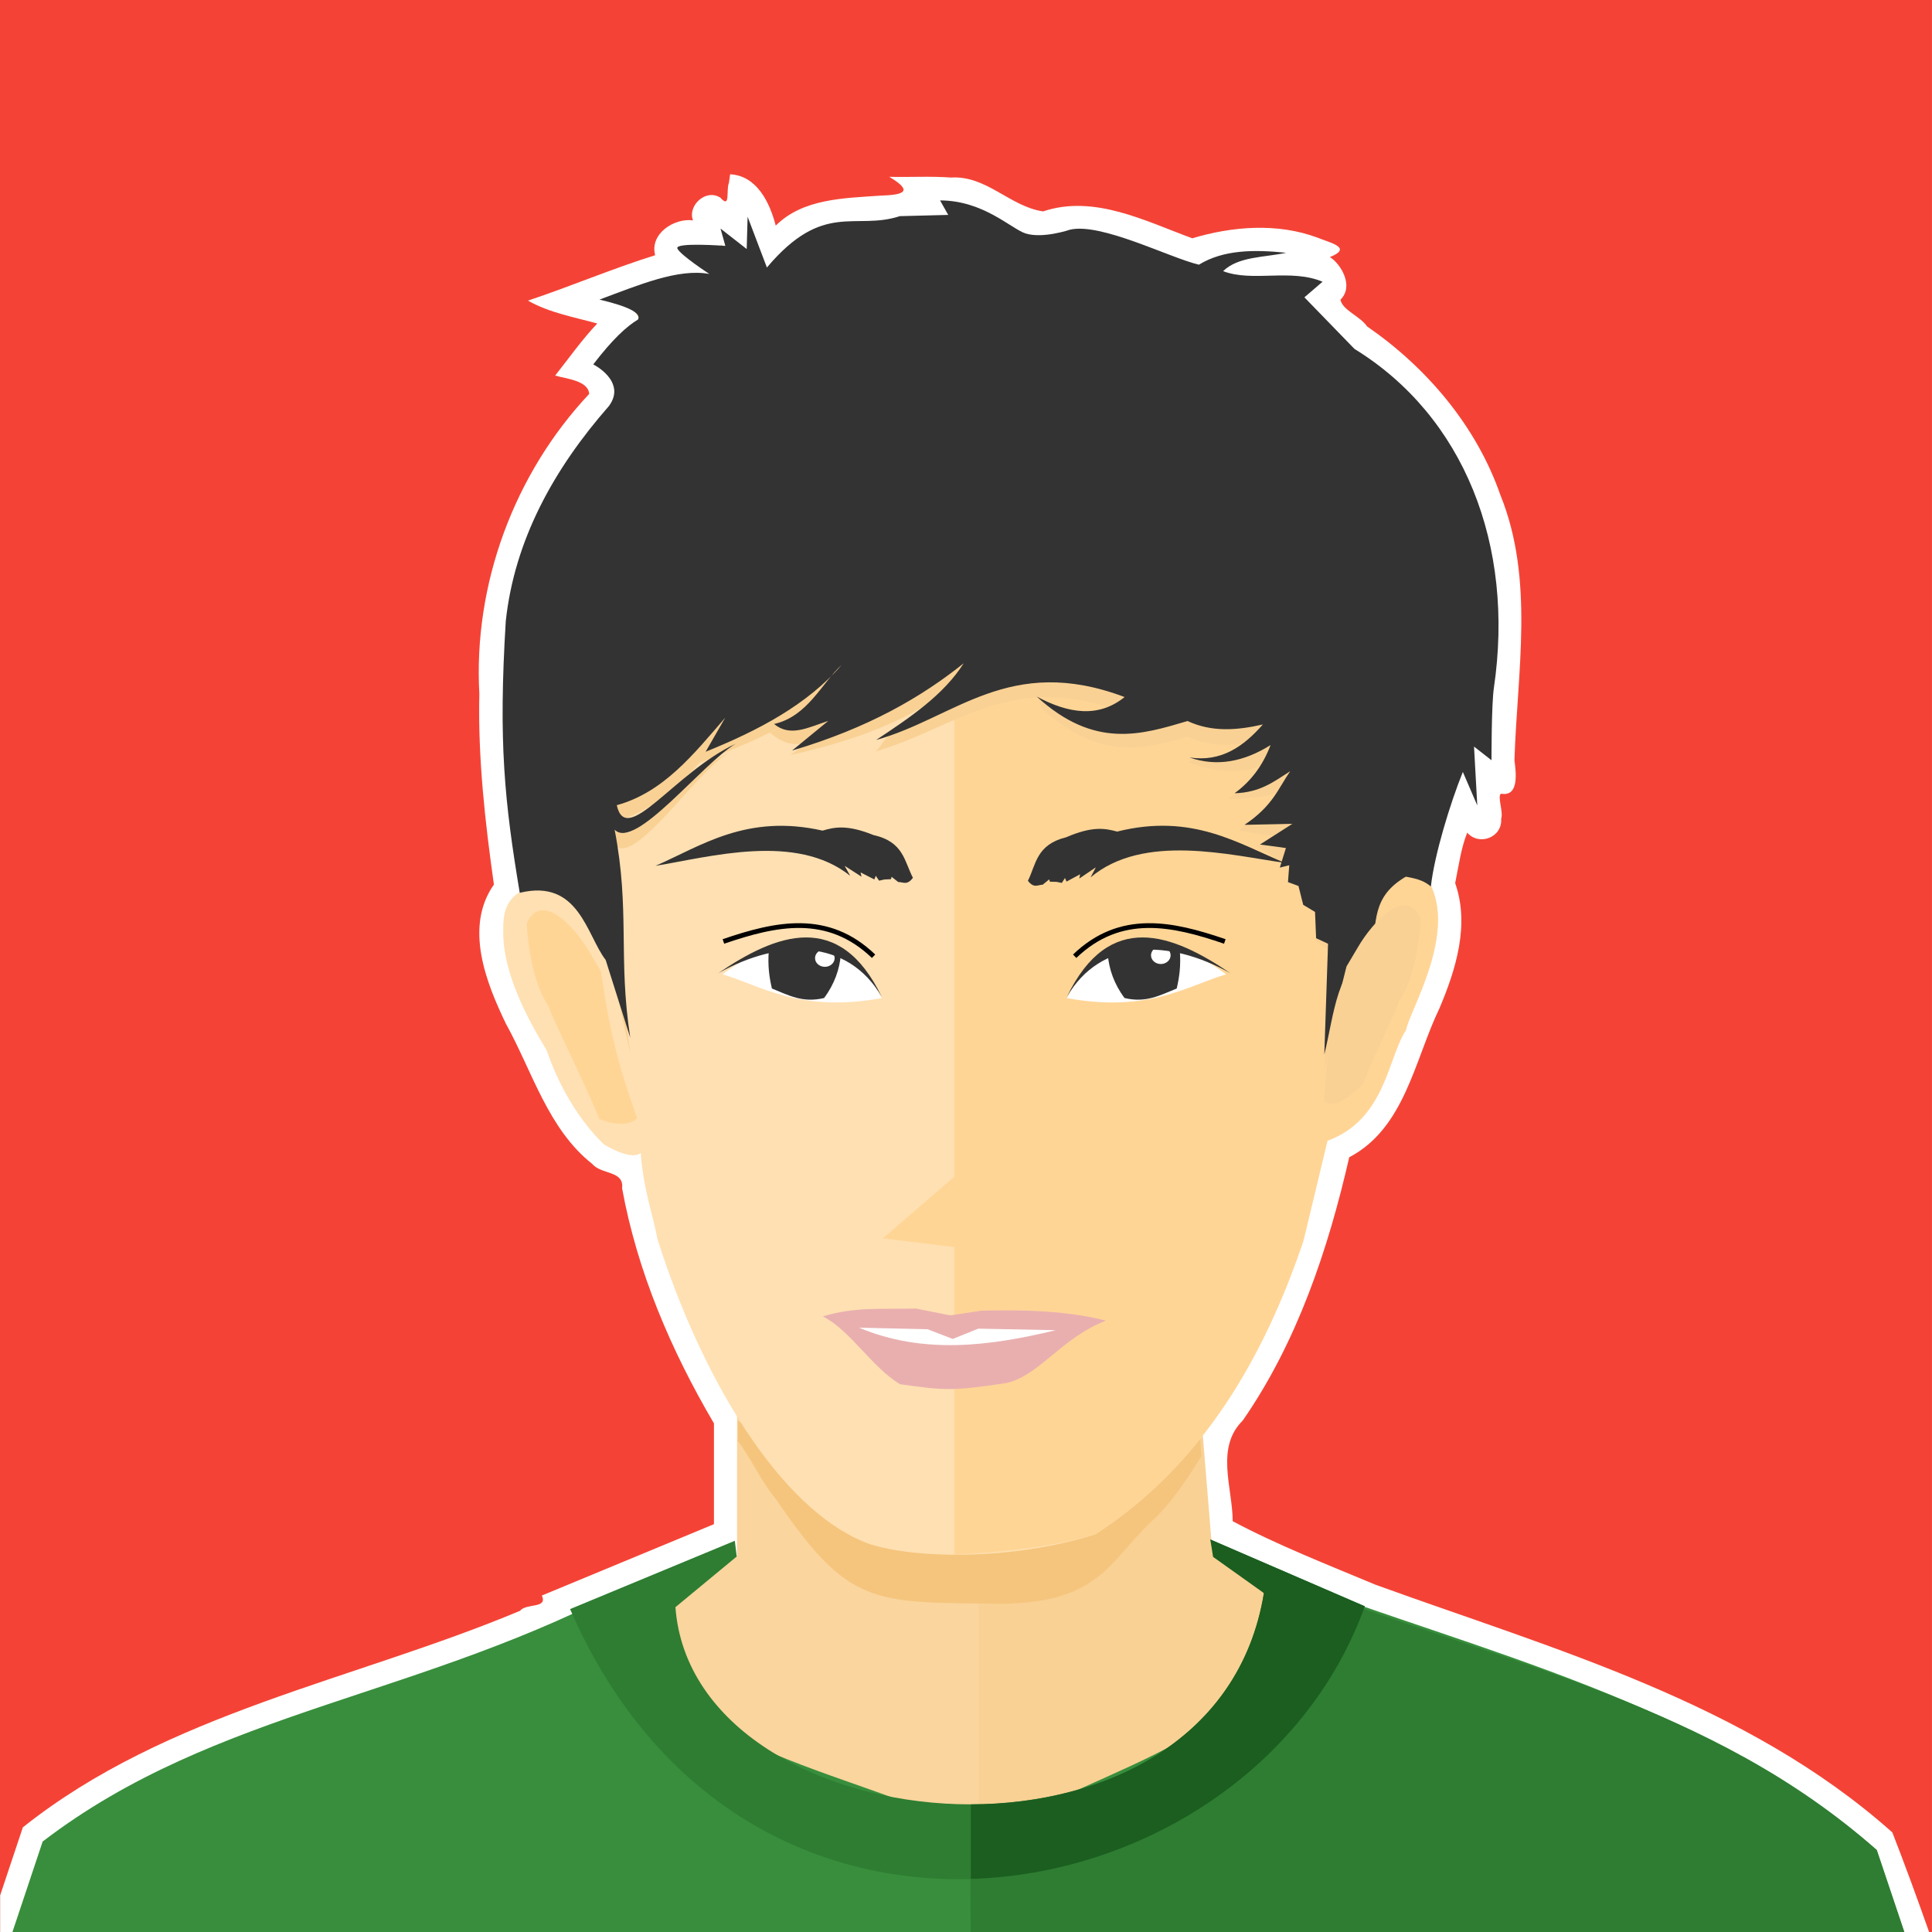
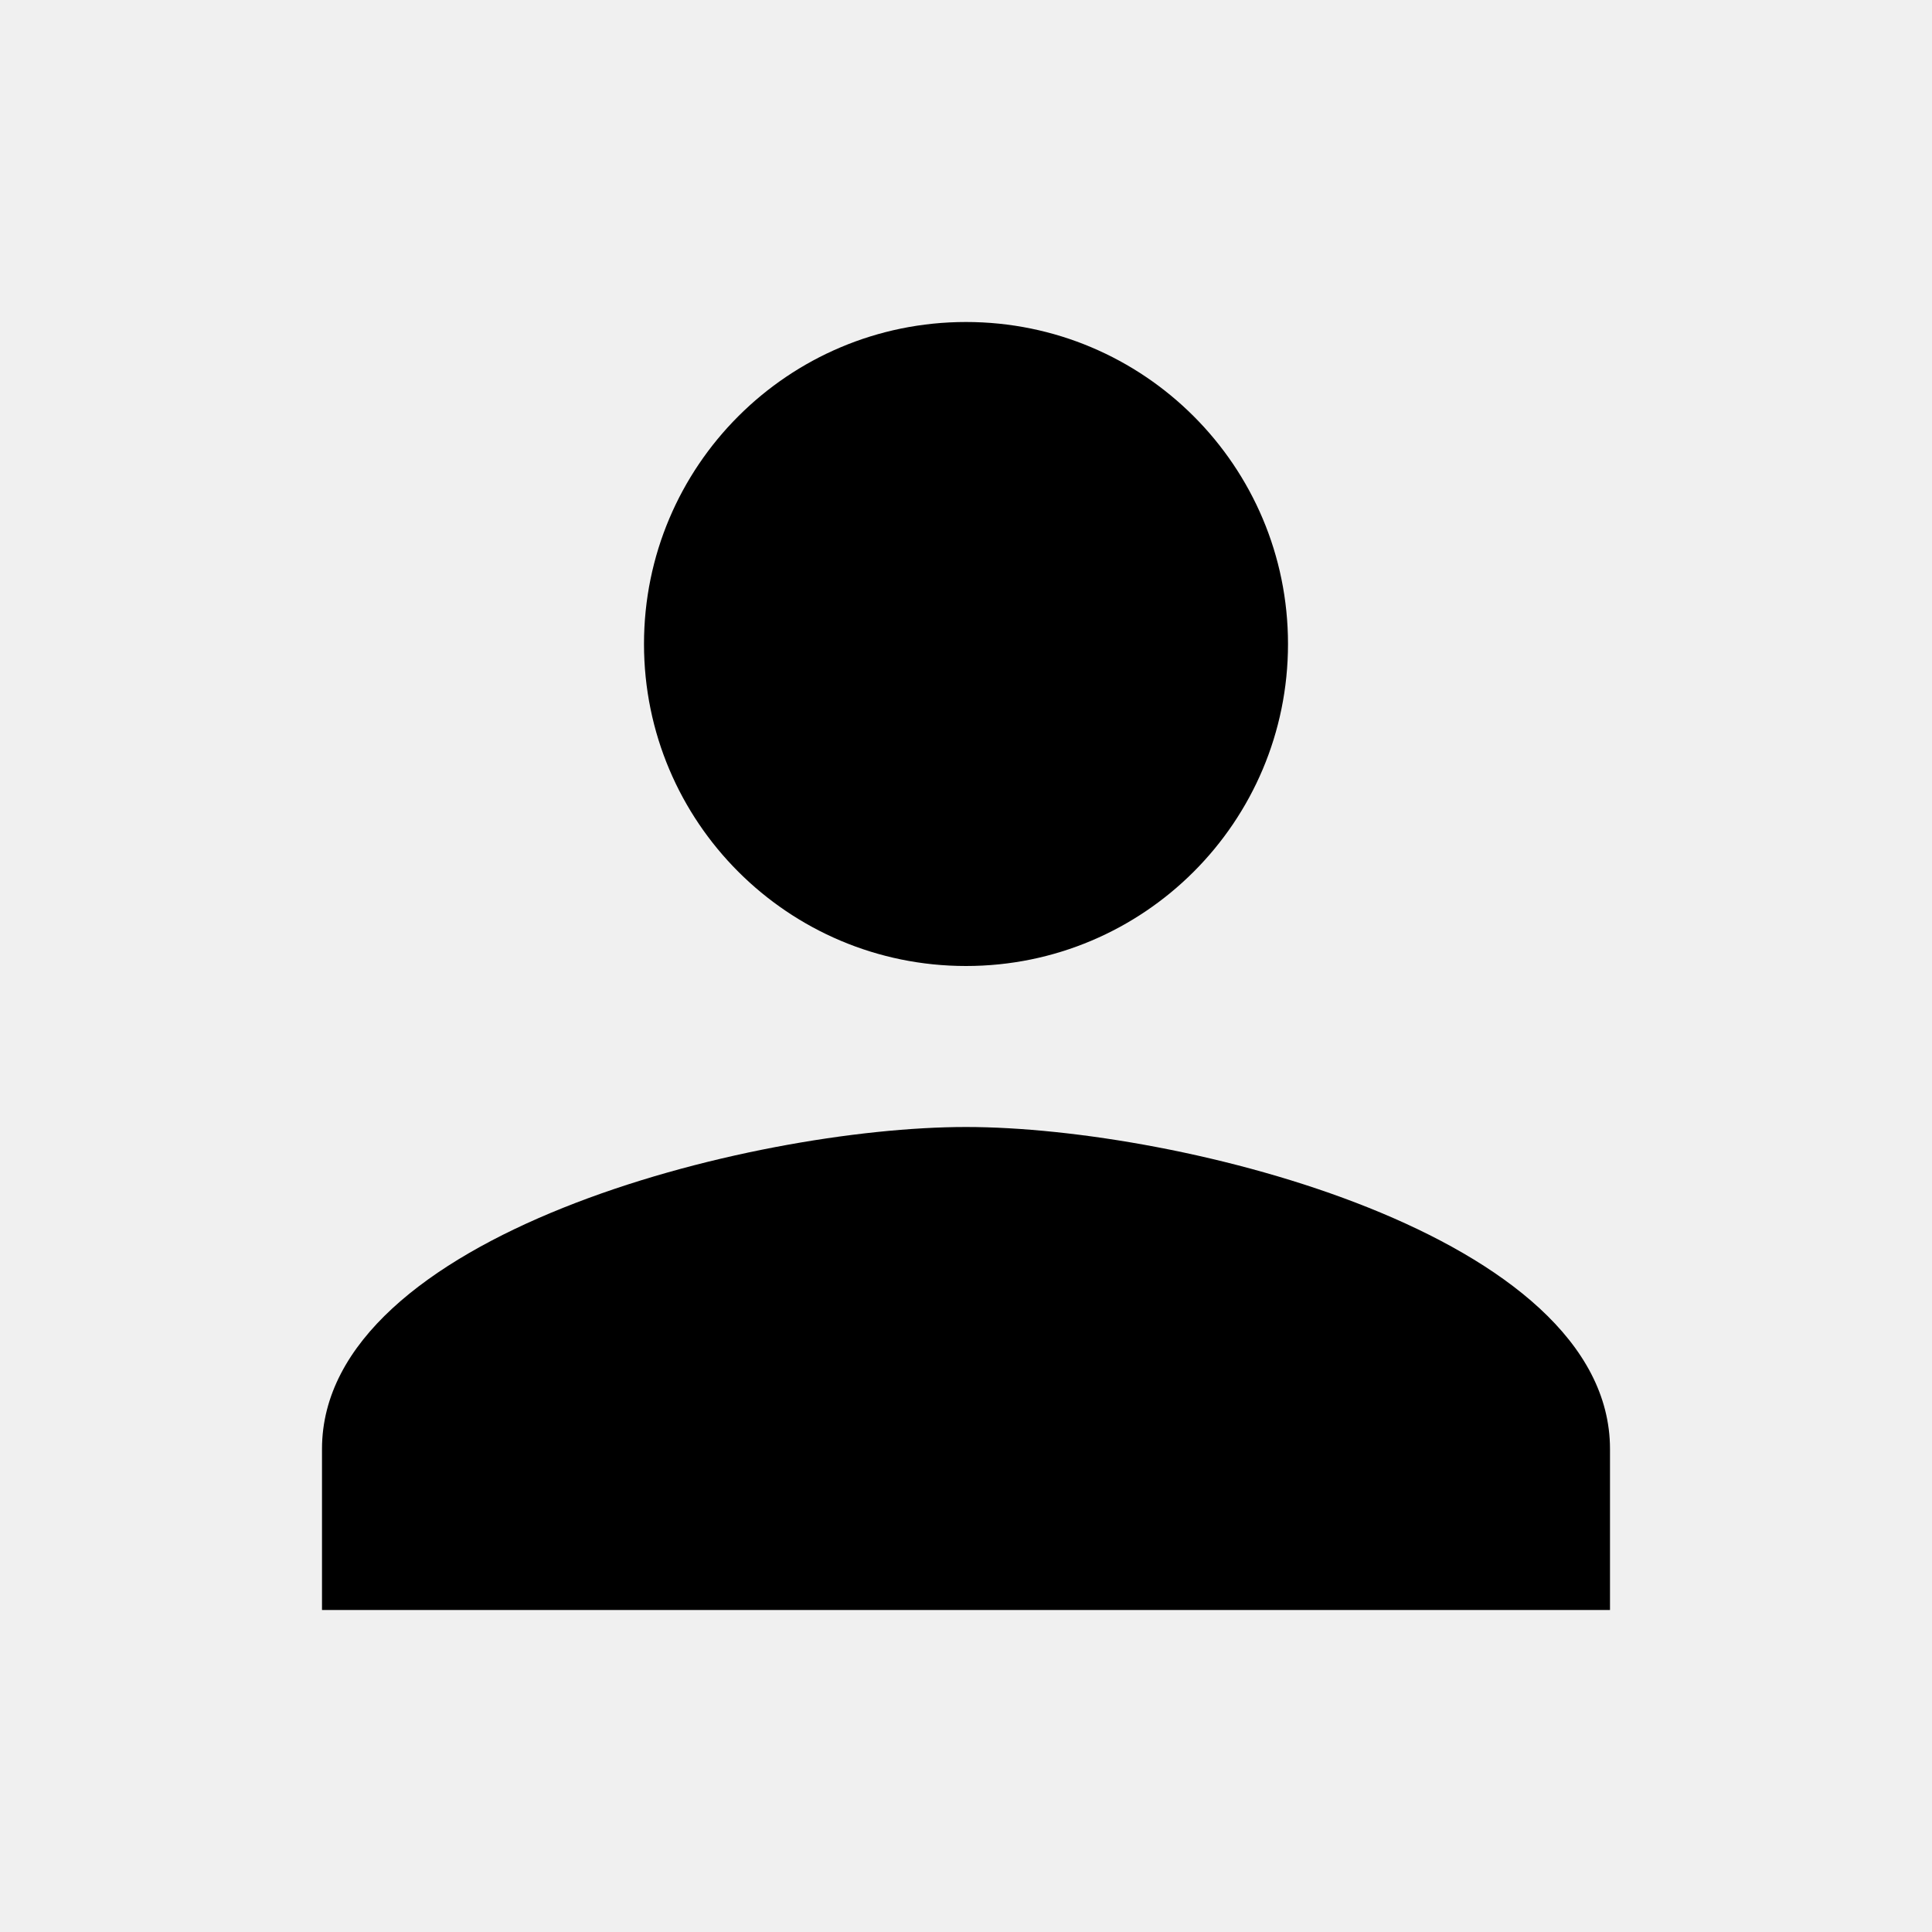
- <svg xmlns="http://www.w3.org/2000/svg" width="139.9mm" height="139.9mm" version="1.1" viewBox="0 0 495.715 495.715">
-   <g transform="translate(-828.86 -55.076)">
-     <rect x="828.86" y="55.076" width="495.71" height="495.71" ry="0" fill="#f44336" fill-rule="evenodd" />
-     <path d="m1016.2 99.796-0.305 2.16c-0.804 1.964 0.475 6.835-2.207 3.834-3.82-2.407-8.47 2.177-7.012 5.83-4.889-0.663-11.189 3.498-9.711 8.941-11.033 3.437-21.673 8.001-32.637 11.646 5.44 3.128 12.186 4.314 17.781 5.873-3.938 4.165-7.252 8.864-10.799 13.354 2.697 0.833 8.492 1.238 8.721 4.715-19.26 20.517-29.749 48.853-28.178 76.971-0.387 16.369 1.465 32.851 3.736 48.916-7.643 10.867-2.044 25.111 3.1 35.748 6.749 12.188 10.793 26.965 22.115 35.922 2.329 2.799 8.24 1.673 7.672 6.25 3.897 21.392 12.589 41.654 23.568 60.328v25.867c-14.718 6.103-29.436 12.205-44.154 18.309 1.572 3.431-3.985 1.896-5.596 3.918-42.595 17.855-90.59 26.093-127.57 55.561-1.942 5.815-3.884 11.63-5.826 17.445v9.406h494.93c-3.019-8.569-6.136-17.094-9.426-25.543-37.318-33.287-86.656-46.908-132.62-63.561-12.276-5.14-25.105-10.152-36.631-16.293-0.036-8.587-4.503-18.856 2.572-25.834 13.985-20.157 21.925-43.97 27.326-67.555 14.261-7.447 16.778-25.018 23.127-38.166 4.235-9.982 7.814-21.46 4.055-32.154 0.868-4.319 1.53-9.129 3.092-12.959 3.066 3.497 9.051 1.203 8.709-3.553 0.61-1.851-1.052-5.781-0.047-6.451 4.825 0.871 3.79-5.755 3.457-8.598 0.676-22.456 5.194-46.241-3.584-67.965-6.187-17.793-18.914-32.763-34.242-43.338-1.728-2.589-6.366-4.189-6.82-6.856 3.602-3.519-0.021-9.31-2.725-10.922 6.104-2.447-0.142-3.715-3.209-5.006-10.313-3.833-21.862-2.885-32.076 0.184-12.064-4.417-25.194-11.297-38.287-6.902-8.479-1.225-14.525-9.27-23.639-8.688-5.266-0.387-10.552-0.054-15.826-0.186 6.557 3.916 3.395 4.654-2.4 4.834-9.122 0.661-19.742 0.708-26.732 7.689-1.52-5.837-4.781-12.8-11.695-13.174z" fill="#fff" fill-rule="evenodd" />
-     <path d="m1136.1 406.6-57.938 39.127-60.193-31.602v40.042s-80.51 53.259-80.51 56.269c0 1.059 18.184 18.425 41.602 40.355h226.67l38.715-30.574-104.59-38.373z" fill="#fad59d" fill-rule="evenodd" />
-     <path d="m1136.1 406.6-56.133 37.906v106.29h109.66l54.82-49.859-104.58-48.372z" fill="#f9d194" fill-rule="evenodd" />
-     <path d="m1018.2 419.67v5.225c3.168 3.949 5.911 10.271 9.649 14.682 17.668 25.955 24.076 26.733 52.224 26.907 30.546 1.302 32.509-9.891 44.091-20.898 4.319-3.817 8.639-9.856 12.958-16.929l-0.627-8.987-21.736 23.617s-16.833 1.759-20.178 3.222c-3.344 1.463-24.122 5.321-25.167 4.694s-17.565-3.945-21.118-7.707c-3.553-3.762-13.376-14.421-14.839-15.048-1.463-0.627-15.257-8.778-15.257-8.778z" fill="#f5c57d" fill-rule="evenodd" />
-     <path d="m1160.8 460.8c-1.29 41.179-50.933 46.564-79.068 66.189-32.224-19.244-92.875-21.63-89.547-66.021-54.998 29.849-107.76 32.44-152.38 66.611l-7.75 23.209h485.42l-7.066-21.033c-42.843-37.497-104.33-51.676-149.62-68.955z" fill="#388e3c" fill-rule="evenodd" />
-     <path d="m1157.2 460.09c19.557 15.044-34.264 70.984-75.498 70.473-0.865-0.011-3.85 0.189-3.85 0.189l0.062 20.039h239.54l-7.066-21.033c-42.248-37.452-94.389-47.343-153.19-69.668z" fill="#2e7d32" fill-rule="evenodd" />
-     <path d="m1051.4 451.04c11.529 4.04 37.11 4.513 58.488-2.28 27.646-17.839 43.429-45.729 53.434-75.329l6.161-25.668c14.956-5.474 15.497-21.459 20.134-28.356 0.948-5.027 12.538-23.774 6.491-36.93-5.29-5.514-18.288-2.863-25.509 4.465l12.834-59.705s-25.668-49.662-32.364-53.568-56.916-37.944-56.916-37.944l-51.894 13.95-46.314 20.646s-20.646 35.154-21.204 37.944-3.906 68.633-3.906 68.633l0.928 4.902c-7.208 0.58-14.031 1.639-13.767 11.559-0.585 13.833 10.819 30.267 11.209 31.414 5.394 15.836 14.597 23.904 14.597 23.904s6.802 4.347 9.46 2.239c0.663 9.299 3.132 15.869 4.271 22.031 10.9 34.473 30.874 69.253 53.865 78.093z" fill="#ffe0b2" fill-rule="evenodd" />
-     <path d="m1094.1 135.72-20.395 4.33v313.87c10.228-0.308 25.806-1.881 36.13-5.162 27.646-17.839 43.429-45.728 53.434-75.328l6.162-25.668c14.956-5.474 15.496-21.461 20.133-28.357 0.948-5.027 12.54-23.774 6.492-36.93-5.29-5.514-18.289-2.863-25.51 4.465l12.834-59.705s-25.667-49.662-32.363-53.568c-6.696-3.906-56.916-37.943-56.916-37.943z" fill="#ffd596" fill-rule="evenodd" />
-     <path d="m1092.6 281.07c2.108-4.207 2.126-9.277 9.83-11.173 6.759-2.92 10.004-2.279 13.068-1.454 19.387-4.861 31.327 3.246 43.061 8.032-13.987-1.946-36.268-7.726-49.877 3.723l1.351-2.581-4.249 2.873 0.212-1.096-3.489 1.883-0.389-0.928-0.812 1.264-1.37-0.265-1.696-0.043-0.168-0.601-1.687 1.379c-1.205-9e-3 -2.234 1.017-3.782-1.015z" fill="#333" fill-rule="evenodd" />
-     <path d="m1102.6 311.17c9.513-18.739 23.107-19.18 40.852-6.097-9.813 2.863-19.729 9.944-40.852 6.097z" fill="#fff" fill-rule="evenodd" />
-     <path d="m1113.1 299.92c0.268 3.752 1.651 7.713 4.298 11.23 5.551 1.325 9.092-0.726 13.383-2.435 0.642-2.761 1.119-5.746 0.79-9.816-6.091-1.709-11.868-4.558-18.471 1.02z" fill="#333" fill-rule="evenodd" />
-     <path d="m990.57 325.32c-3.16-20.445-0.014-32.674-4.008-53.37 5.233 5.46 20.626-18.618 29.27-23.729-15.705 7.334-26.296 28.446-28.72 17.452 11.952-3.276 19.734-13.083 27.81-22.432l-6.529 7.561c13.588-5.482 27.581-10.917 36.439-21.129-5.104 4.599-11.116 9.923-18.428 13.379 4.102 3.419 6.16 2.984 9.342 2.875l-4.101 2.876c21.045-4.665 33.561-10.824 44.477-19.536-4.485 7.066-11.746 9.83-19.193 14.608-1.174 0.753-2.265 3.21-3.443 3.991 20.165-5.596 34.333-21.095 63.925-9.94-6.08 4.913-14.415 0.131-21.768-3.299-0.731-0.341 0.855 2.325 0.116 1.928 14.872 13.597 26.038 11.002 37.806 7.523 6.243 2.913 12.746 2.385 19.322 0.88-4.318 4.924-10.874 5.377-17.375 5.04-0.981-0.051-1.111 0.735-2.181 0.572 7.063 2.463 14.704 3.948 21.53-0.319-2.028 5.345-6.944 6.908-11.029 9.859 6.701-0.183 12.04-0.62 16.062-3.148-3.125 4.514-6.046 6.277-13.33 11.166l13.893 2.33-9.386 1.647 7.73 4.559 4.337 1.106-3.484 3.311 6.113-0.597-3.745 5.919 7.152-0.463-2.906 7.115 0.155 3.465 3.816 2.681-1.591 30.437c2.583-10.406 3.215-23.082 12.251-25.981 1.188-7.891-0.178-19.294 8.664-24.462 3.532 0.625 4.659 2.128 6.25 3.4 0.896-8.086 0.372-18.046 3.586-25.957l1.29-1.265 2.267-6.526-0.468-6.429s5.105-2.52 5.74-6.832c5.407-36.721-3.784-69.737-31.839-86.983l-12.849-13.237-1.659-3.243c-8.142-3.443-11.694-0.583-19.201-3.477 3.908-3.8 12.576 4.338 18.204 3.116-8.208-0.844-18.088-8.645-24.41-4.772-7.5-1.768-25.198-10.884-33.109-8.972 0 0-6.915 2.357-11.357 0.957-3.64-1.147-10.8-8.468-21.95-8.477l2.093 3.719-12.405 0.317c-11.554 3.773-19.598-4.027-34.119 13.182l-4.95-13.036-0.231 8.292-6.725-5.256 1.247 4.447s-0.609 3.565 0.059 5.198c0.668 1.633-4.165 2.01-4.165 2.01-8.017-1.492-13.815-0.273-23.775 3.418 7.201 1.7 6.361 6.557 5.483 8.257-2.945 1.774-3.881 1.64-8.84 8.114 0 0 6.019 7.759 1.372 14.087-14.186 16.174-24.218 34.401-26.47 55.163-1.923 31.24 0.054 39.274 3.937 62.599 9.684-0.092 13.667 1.429 17.565 7.275 4.507 3.168 0.732 7.834 5.194 13.512z" fill="#f9d194" fill-rule="evenodd" />
-     <path d="m1104.6 300.43c11.766-11.299 25.053-8.405 38.525-3.793" fill="none" stroke="#000" stroke-width="1.223px" />
-     <path d="m1040 392.84c8.347-2.51 14.45-1.779 23.869-2.014l8.815 1.75 8.062-1.208c8.955-0.176 21.079-0.238 31.876 2.558-11.51 4.473-17.06 14.099-25.531 16.011-13.771 2.057-15.73 1.942-27.298 0.301-7.148-4.263-12.773-13.83-19.793-17.398z" fill="#e9afaf" fill-rule="evenodd" />
-     <path d="m1049.3 395.74 17.55 0.39 6.464 2.495 6.567-2.643 19.869 0.398c-17.095 4.134-34.024 6.251-50.449-0.64z" fill="#fff" fill-rule="evenodd" />
-     <path d="m990.57 321.32c-3.16-20.445-0.014-32.674-4.008-53.37 5.233 5.46 22.412-16.921 31.056-22.033-15.705 7.334-28.081 26.75-30.505 15.755 11.952-3.276 19.734-13.083 27.81-22.432l-5.011 8.722c13.588-5.482 26.064-12.078 34.922-22.29-5.104 4.599-8.705 13.226-17.356 15.164 4.102 3.419 8.66 0.931 13.896-0.785l-9.28 7.608c19.616-5.825 33.115-13.681 44.03-22.393-5.192 8.18-13.805 13.939-22.457 19.67 20.165-5.596 34.154-22.166 63.746-11.012-6.685 5.402-14.367 4.264-22.545-0.12 14.872 13.597 26.931 9.752 38.699 6.273 6.243 2.913 12.746 2.385 19.322 0.88-4.97 5.668-10.688 9.712-18.841 8.469 7.063 2.463 13.99 1.091 20.816-3.176-2.028 5.345-5.158 9.408-9.243 12.359 6.7-0.183 10.254-3.12 14.276-5.648-3.125 4.514-4.439 8.866-11.723 13.755l12.286-0.259-8.315 5.307 6.659 0.899-1.567 5.026 2.42-0.609-0.327 4.328 2.695 0.995 1.217 4.84 3.029 1.812 0.282 6.748 3.058 1.418-0.96 28.417c2.583-10.406 3.215-23.082 12.251-25.981 1.188-7.891-0.178-14.472 8.664-19.641 3.532 0.625 4.837 1.235 6.429 2.507 0.896-8.086 4.992-21.469 8.205-29.38l3.704 8.589-0.838-15.099 4.484 3.504s-0.025-14.24 0.61-18.551c5.407-36.721-7.713-69.737-35.767-86.983l-12.849-13.237 4.655-4.001c-8.142-3.443-18.008 0.175-25.514-2.719 3.908-3.8 10.556-3.491 16.183-4.713-8.208-0.844-16.068-0.816-22.389 3.057-7.5-1.768-25.198-10.884-33.109-8.972 0 0-6.915 2.357-11.357 0.958-3.64-1.147-10.8-8.468-21.95-8.477l2.093 3.719-12.405 0.317c-11.554 3.773-19.598-4.027-34.119 13.182l-4.95-13.036-0.231 8.292-6.725-5.256 1.247 4.447s-12.984-0.981-12.316 0.652 8.21 6.556 8.21 6.556c-8.017-1.492-18.234 2.884-28.195 6.575 7.201 1.7 10.781 3.4 9.902 5.101-2.945 1.774-6.533 5.05-11.492 11.524 0 0 8.671 4.35 4.023 10.678-14.186 16.174-24.218 34.401-26.47 55.163-1.923 31.24-0.303 46.417 3.58 69.742 15.202-3.704 17.141 10.887 22.045 17.215z" fill="#333" fill-rule="evenodd" />
-     <ellipse cx="1126.7" cy="300.19" rx="2.515" ry="2.236" fill="#fff" fill-rule="evenodd" />
-     <path d="m1063.1 280.29c-2.205-4.157-2.341-9.225-10.087-10.941-6.825-2.762-10.054-2.045-13.098-1.15-19.495-4.408-31.243 3.975-42.862 9.033 13.938-2.271 36.078-8.568 49.951 2.56l-1.411-2.549 4.315 2.774-0.237-1.091 3.532 1.802 0.367-0.936 0.842 1.245 1.363-0.296 1.695-0.083 0.154-0.605 1.719 1.339c1.204-0.037 2.257 0.965 3.758-1.102z" fill="#333" fill-rule="evenodd" />
-     <path d="m1055.1 311.17c-9.513-18.739-23.107-19.18-40.853-6.097 9.813 2.863 19.729 9.944 40.853 6.097z" fill="#fff" fill-rule="evenodd" />
-     <path d="m1044.6 299.92c-0.268 3.752-1.65 7.713-4.298 11.23-5.551 1.325-9.092-0.726-13.383-2.435-0.642-2.761-1.119-5.746-0.79-9.816 6.091-1.709 11.868-4.558 18.471 1.02z" fill="#333" fill-rule="evenodd" />
-     <path d="m1053 300.43c-11.766-11.299-25.053-8.405-38.525-3.793" fill="none" stroke="#000" stroke-width="1.223px" />
-     <ellipse transform="scale(-1,1)" cx="-1040.5" cy="300.91" rx="2.515" ry="2.236" fill="#fff" fill-rule="evenodd" />
-     <path d="m1102.6 310.86c10.853-22.478 27.106-16.175 41.964-6.071-15.939-8.955-33.347-8.841-41.964 6.071z" fill="#333" fill-rule="evenodd" />
-     <path d="m1055.1 310.86c-10.853-22.478-27.106-16.175-41.964-6.071 15.939-8.955 33.347-8.841 41.964 6.071z" fill="#333" fill-rule="evenodd" />
-     <path d="m980.2 299.49c-4.051-6.975-12.519-15.808-16.177-7.524 0.133 4.751 1.569 15.547 5.455 21.068 1.805 4.938 9.474 20.016 13.167 29.157 0 0 6.551 2.908 9.686-0.188-4.578-12.803-7.051-22.062-9.274-37.691z" fill="#ffd596" fill-rule="evenodd" />
-     <path d="m1177.2 298.24c4.051-6.975 12.519-15.808 16.177-7.524-0.133 4.751-1.569 15.547-5.455 21.068-1.805 4.938-5.724 12.338-9.417 21.478 0 0-6.73 7.373-9.865 4.276 0.828-14.053 1.872-19.384 5.703-34.476z" fill="#f9d194" fill-rule="evenodd" />
-     <path d="m1017.4 450.41 0.483 4.041-15.722 12.995c4.598 61.962 138.34 74.036 151.01-3.617l-13.036-11.429-0.714-2.321 39.643 17.143c-28.982 80.454-158.54 105.13-203.93 0.714z" fill="#2e7d32" fill-rule="evenodd" />
-     <path d="m990.57 321.32c-3.16-20.445-0.014-32.674-4.008-53.37 5.233 5.46 22.412-16.921 31.056-22.033-15.705 7.334-28.081 26.75-30.505 15.755 11.952-3.276 19.734-13.083 27.81-22.432l-5.011 8.722c13.588-5.482 26.064-12.078 34.922-22.29-5.104 4.599-8.705 13.226-17.356 15.164 4.102 3.419 8.66 0.931 13.896-0.785l-9.28 7.608c19.616-5.825 33.115-13.681 44.03-22.393-5.192 8.18-13.805 13.939-22.457 19.67 20.165-5.596 34.154-22.166 63.746-11.012-6.685 5.402-14.367 4.264-22.545-0.12 14.872 13.597 26.931 9.752 38.699 6.273 6.243 2.913 12.746 2.385 19.322 0.88-4.97 5.668-10.688 9.712-18.841 8.469 7.063 2.463 13.99 1.091 20.816-3.176-2.028 5.345-5.158 9.408-9.243 12.359 6.7-0.183 10.254-3.12 14.276-5.648-3.125 4.514-4.439 8.866-11.723 13.755l12.286-0.259-8.315 5.307 6.659 0.899-1.567 5.026 2.42-0.609-0.327 4.328 2.695 0.995 1.217 4.84 3.029 1.812 0.282 6.748 3.058 1.418-0.96 28.417c2.583-10.406 3.215-23.082 12.251-25.981 1.188-7.891-0.178-14.472 8.664-19.641 3.532 0.625 4.837 1.235 6.429 2.507 0.896-8.086 4.992-21.469 8.205-29.38l3.704 8.589-0.838-15.099 4.484 3.504s-0.025-14.24 0.61-18.551c5.407-36.721-7.713-69.737-35.767-86.983l-12.849-13.237 4.655-4.001c-8.142-3.443-18.008 0.175-25.514-2.719 3.908-3.8 10.556-3.491 16.183-4.713-8.208-0.844-16.068-0.816-22.389 3.057-7.5-1.768-25.198-10.884-33.109-8.972 0 0-6.915 2.357-11.357 0.958-3.64-1.147-10.8-8.468-21.95-8.477l2.093 3.719-12.405 0.317c-11.554 3.773-19.598-4.027-34.119 13.182l-4.95-13.036-0.231 8.292-6.725-5.256 1.247 4.447s-12.984-0.981-12.316 0.652 8.21 6.556 8.21 6.556c-8.017-1.492-18.234 2.884-28.195 6.575 7.201 1.7 10.781 3.4 9.902 5.101-2.945 1.774-6.533 5.05-11.492 11.524 0 0 8.671 4.35 4.023 10.678-14.186 16.174-24.218 34.401-26.47 55.163-1.923 31.24-0.303 46.417 3.58 69.742 15.202-3.704 17.141 10.887 22.045 17.215z" fill-opacity="0" />
-     <path d="m1078 107.77v126.93c10.757-4.486 22.548-7.136 39.406-0.781-6.685 5.402-14.367 4.266-22.545-0.119 14.872 13.597 26.931 9.751 38.699 6.271 6.243 2.913 12.746 2.386 19.322 0.881-4.97 5.668-10.688 9.712-18.842 8.469 7.063 2.463 13.991 1.091 20.816-3.176-2.028 5.345-5.157 9.408-9.242 12.359 6.7-0.183 10.254-3.12 14.275-5.648-3.125 4.514-4.439 8.867-11.723 13.756l12.285-0.26-8.315 5.307 6.658 0.898-1.566 5.025 2.42-0.607-0.326 4.328 2.693 0.994 1.219 4.84 3.027 1.812 0.281 6.748 3.059 1.418-0.959 28.416c2.583-10.406 3.215-23.081 12.25-25.98 1.188-7.891-0.178-14.472 8.664-19.641 3.532 0.625 4.838 1.236 6.43 2.508 0.896-8.086 4.992-21.47 8.205-29.381l3.703 8.59-0.838-15.1 4.484 3.504s-0.025-14.239 0.609-18.551c5.407-36.721-7.713-69.738-35.768-86.984l-12.848-13.236 4.654-4.002c-8.142-3.443-18.007 0.175-25.514-2.719 3.908-3.8 10.556-3.489 16.184-4.711-8.208-0.844-16.069-0.816-22.391 3.057-7.5-1.768-25.198-10.884-33.109-8.973 0 0-6.913 2.357-11.356 0.957-2.686-0.846-7.298-5.048-14.006-7.199z" fill-opacity="0" />
-     <path d="m1139.4 450.08 0.715 4.464 13.035 9.286c-6.138 37.607-40.671 54.169-75.178 54.211v19.125c43.573-1.268 85.971-28.027 101.07-69.943z" fill="#1b5e20" fill-rule="evenodd" />
-     <path d="m1076.1 354.96 0.621 20.484-21.35-2.633z" fill="#ffd596" fill-rule="evenodd" />
-   </g>
+ <svg xmlns="http://www.w3.org/2000/svg" viewBox="0 0 24 24" fill="black" width="18px" height="18px">
+   <path d="M0 0h24v24H0z" fill="none" />
+   <path d="M12 12c2.21 0 4-1.79 4-4s-1.79-4-4-4-4 1.79-4 4 1.79 4 4 4zm0 2c-2.67 0-8 1.34-8 4v2h16v-2c0-2.66-5.33-4-8-4z" />
</svg>
